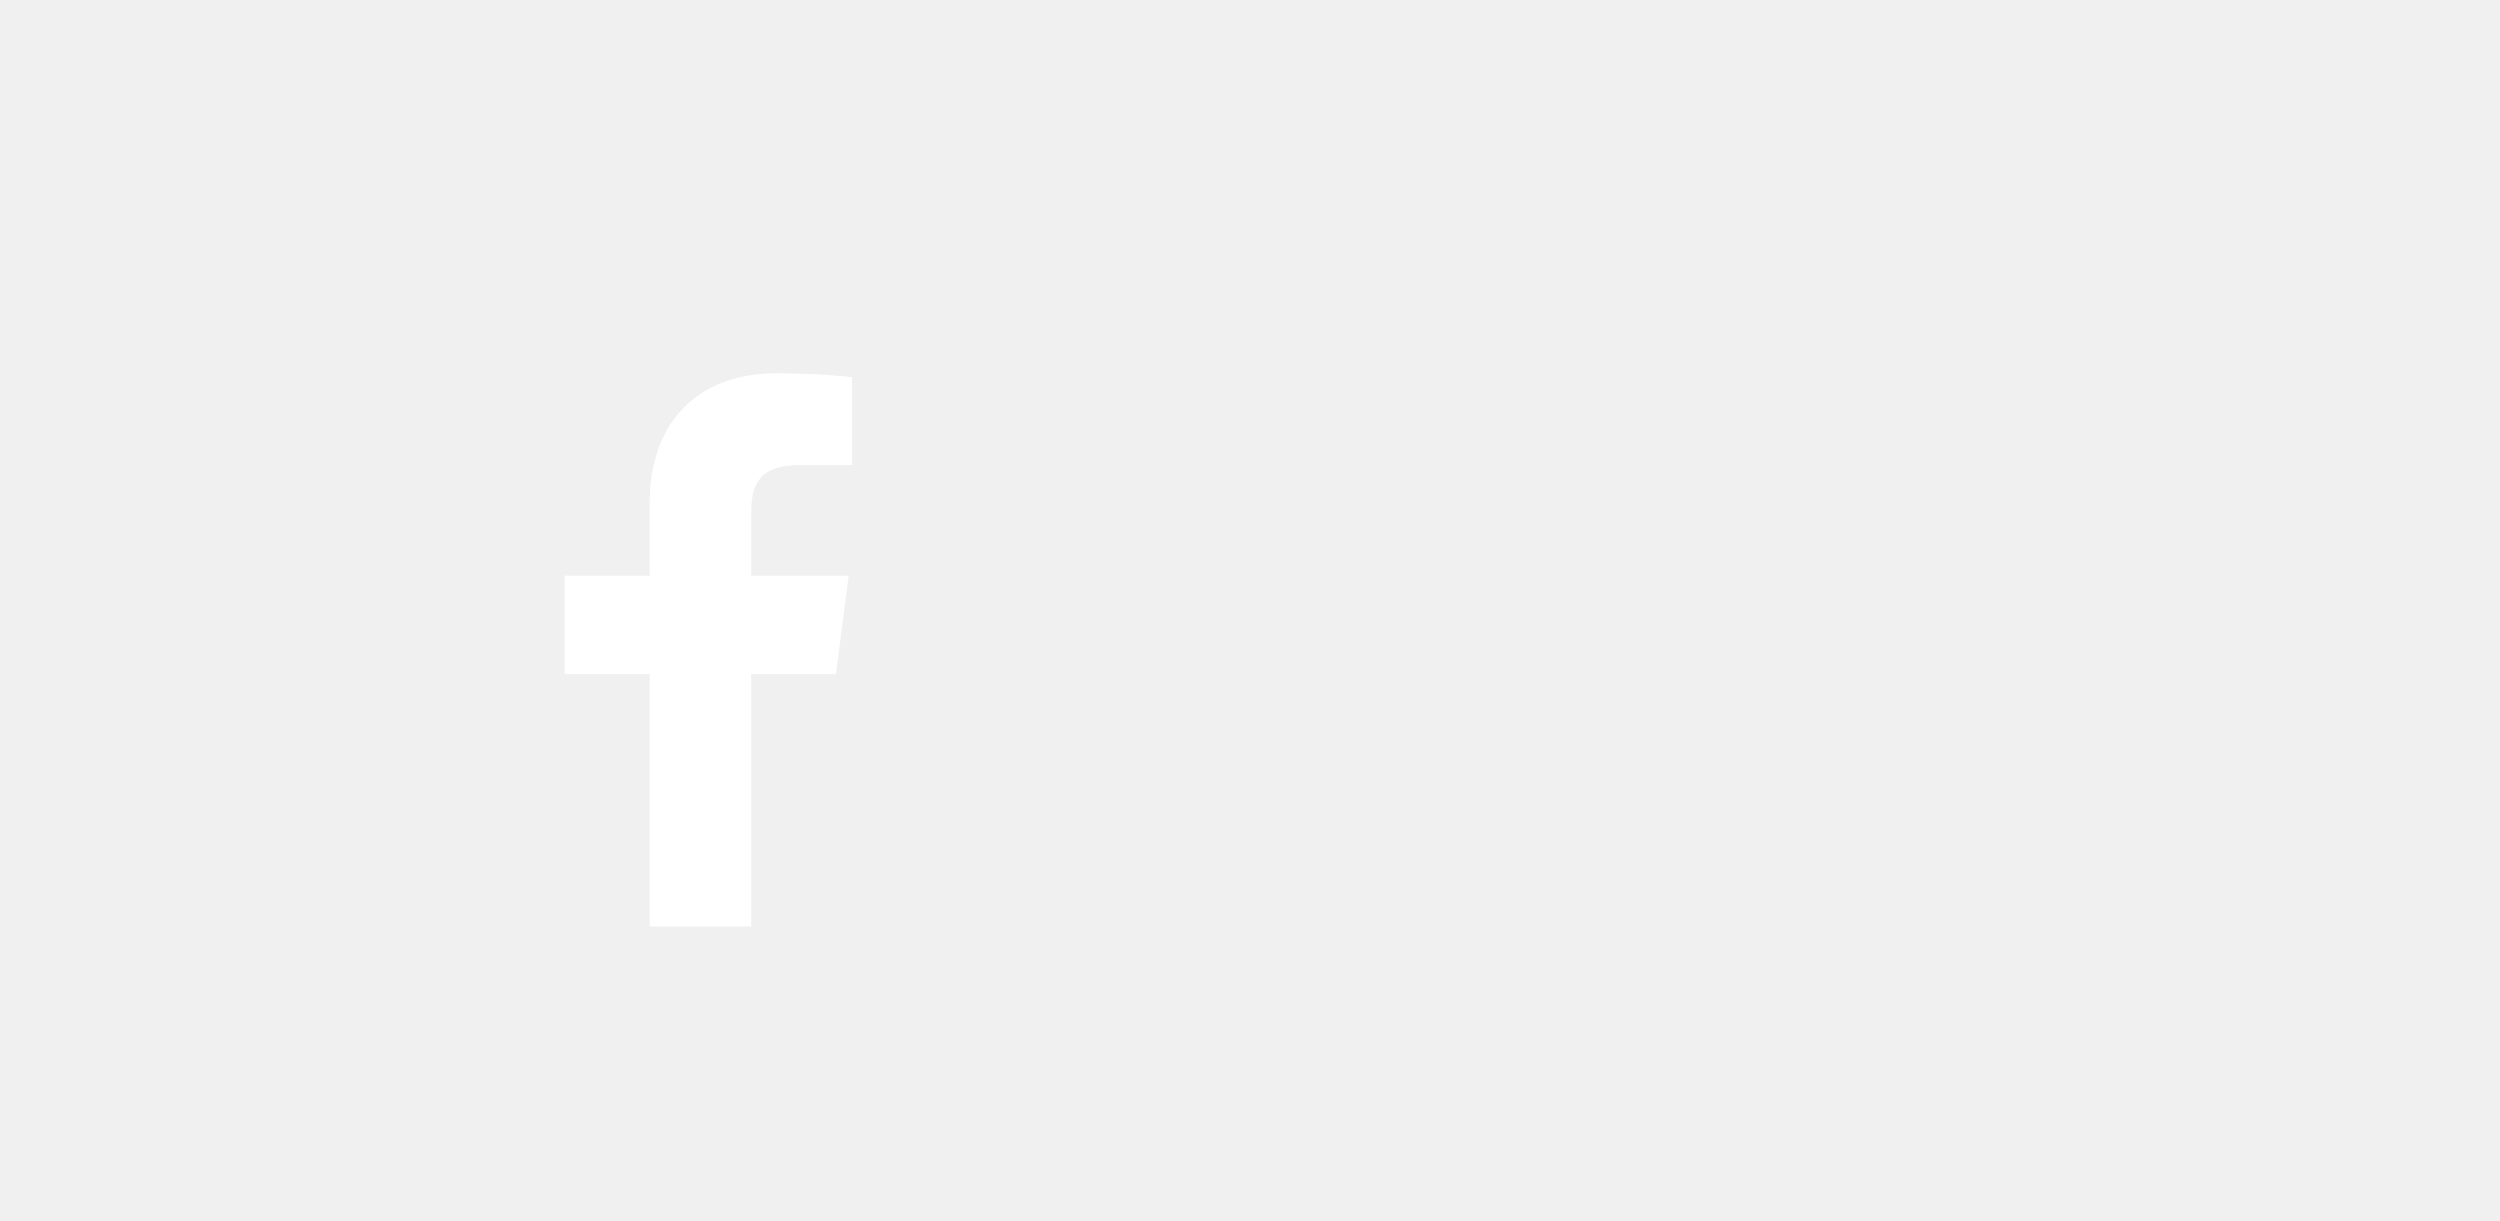
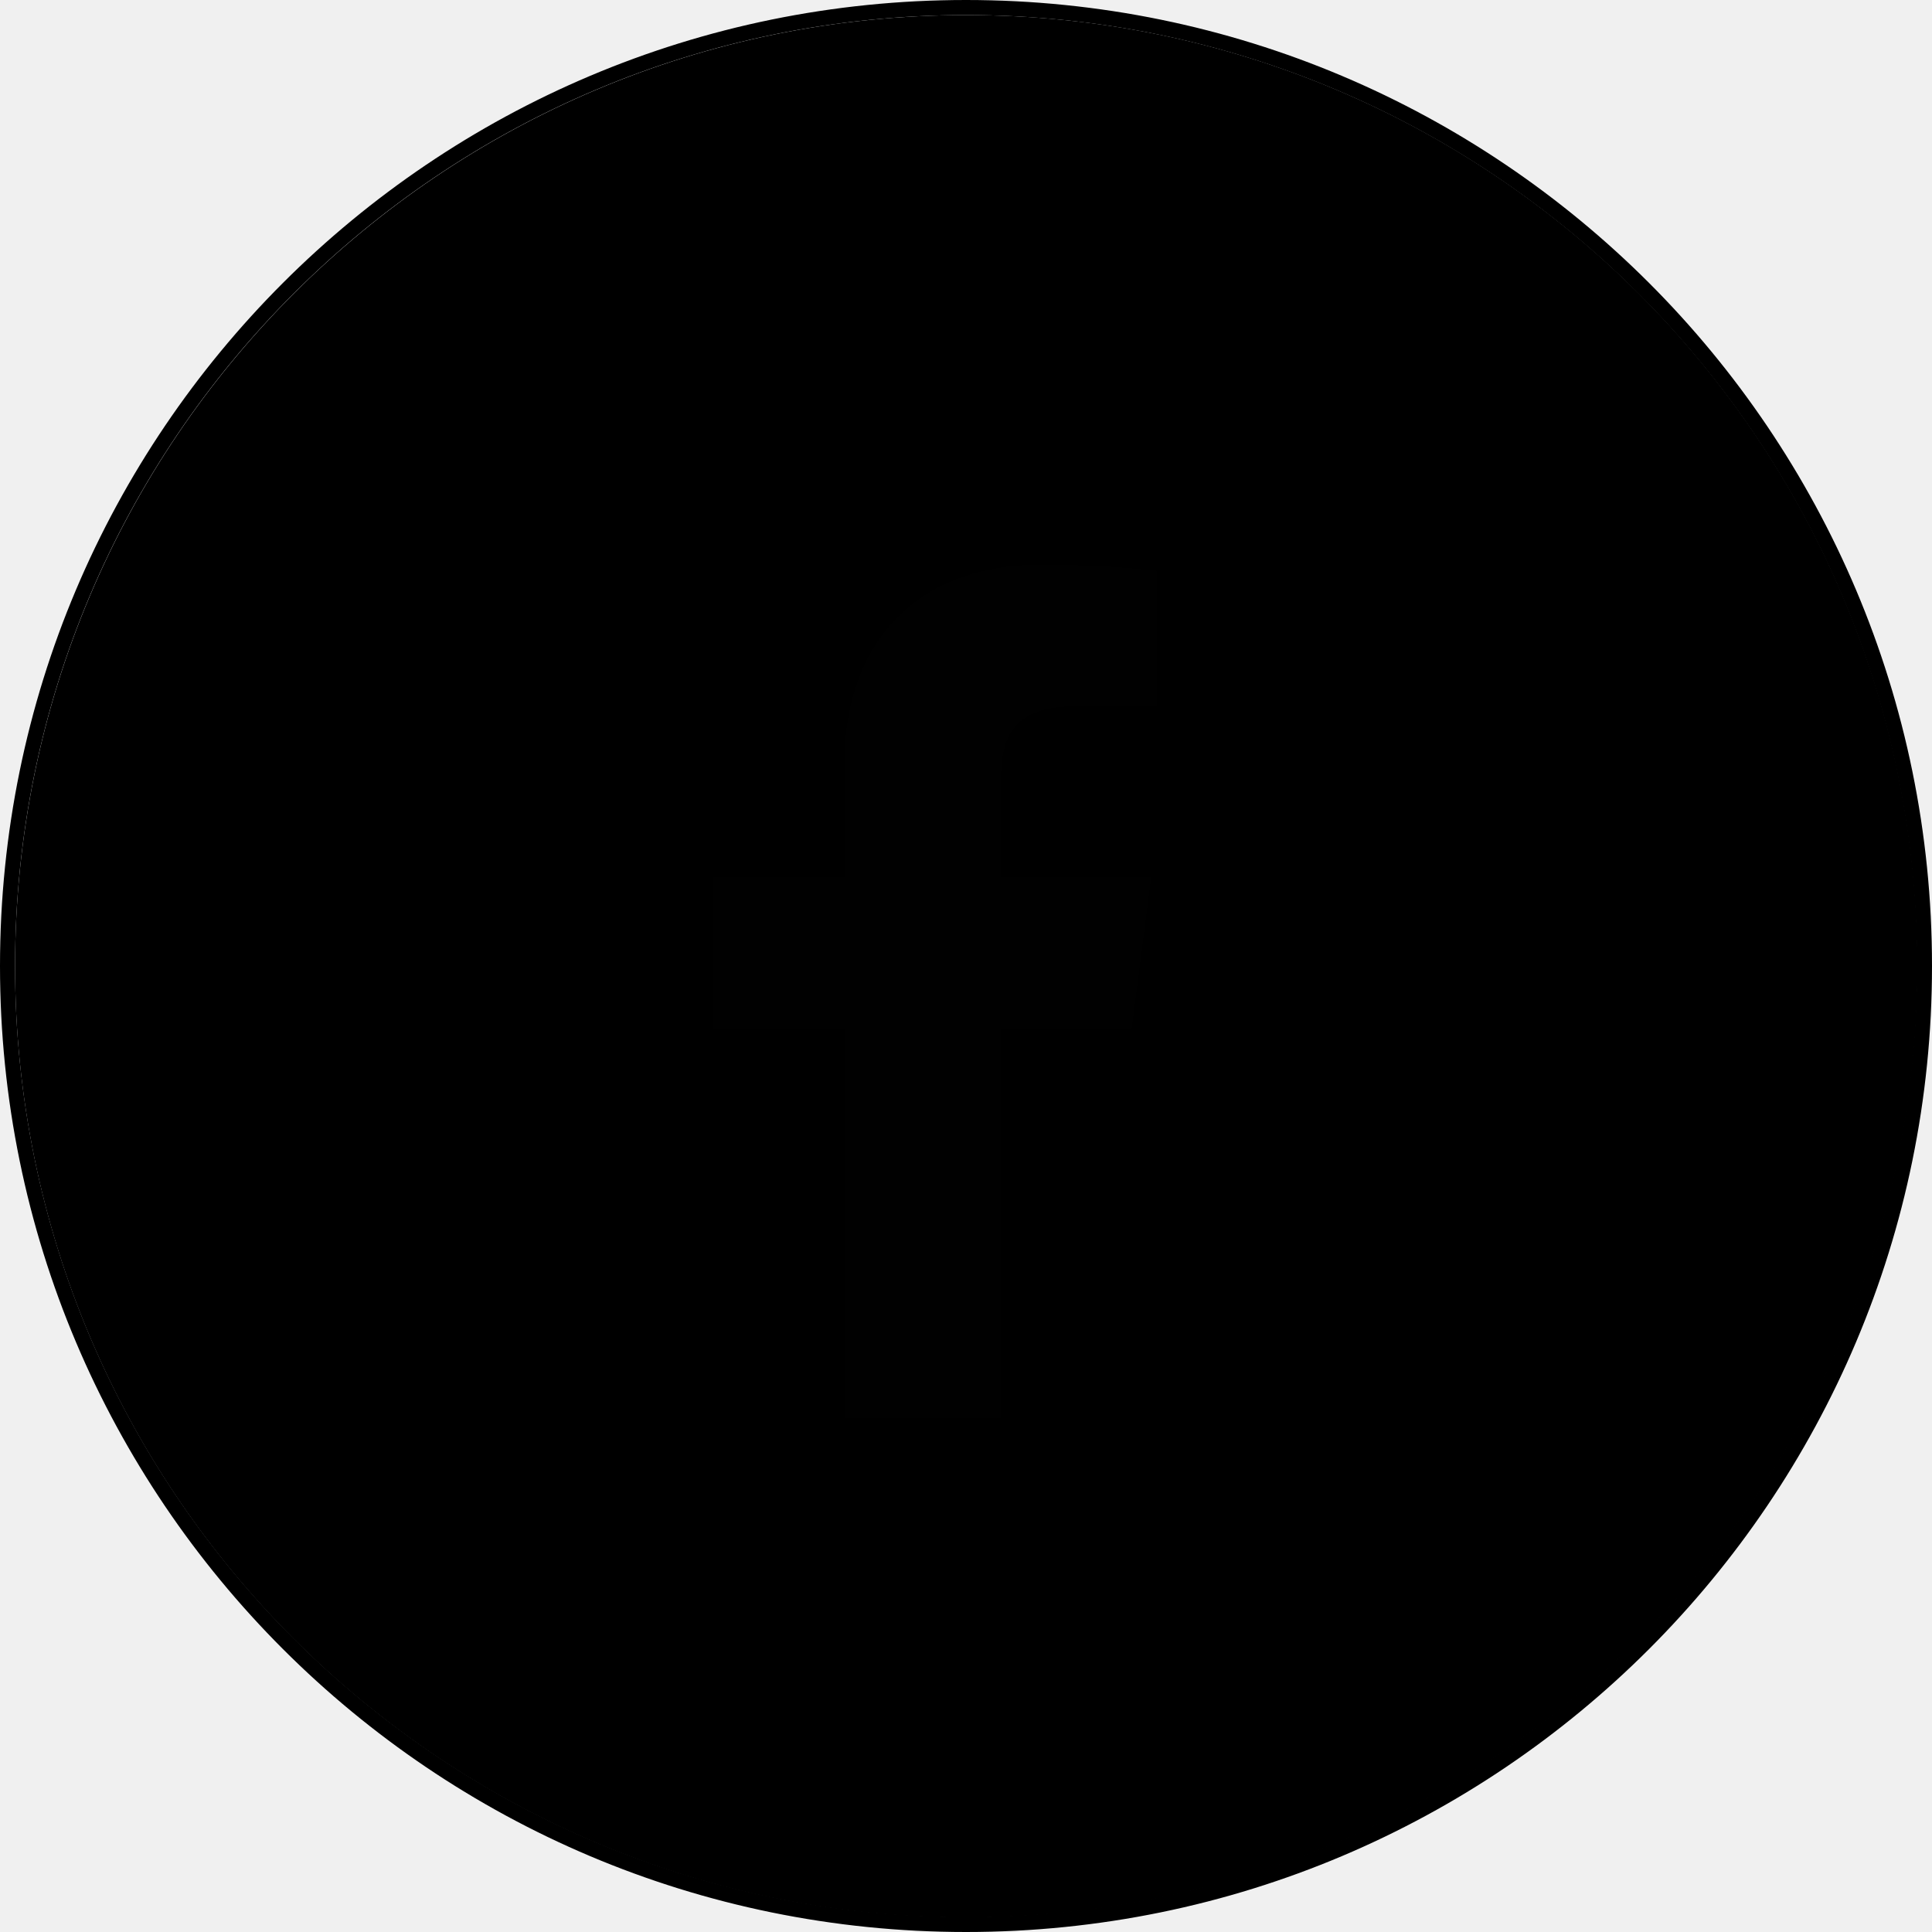
- <svg xmlns="http://www.w3.org/2000/svg" version="1.1" id="Blue" x="0px" y="0px" viewBox="0 0 1024 500" style="enable-background:new 0 0 1024 500;" xml:space="preserve">
-   <style type="text/css">
- 	.st0{fill:#FFFFFF;}
- </style>
-   <path id="f" class="st0" d="M307.7,379.4V276.1h34.7l5.2-40.3h-39.9v-25.7c0-11.7,3.2-19.6,20-19.6l21.3,0v-36  c-3.7-0.5-16.4-1.6-31.1-1.6c-30.8,0-51.8,18.8-51.8,53.2v29.7h-34.8v40.3h34.8v103.4H307.7z" />
+ <svg xmlns="http://www.w3.org/2000/svg" id="Layer_1" data-name="Layer 1" viewBox="0 0 512.84 512.84">
+   <defs>
+     <style>.cls-1{fill:none;stroke:#000;stroke-miterlimit:10;stroke-width:4px;}.cls-2{fill:#010101;}</style>
+   </defs>
+   <circle cx="256.5" cy="256.5" r="252.5" />
+   <circle class="cls-1" cx="256.42" cy="256.42" r="254.42" />
+   <path id="f" class="cls-2" d="M269.7,375.45V272.09H304.4l5.19-40.28H269.7V206.1c0-11.66,3.24-19.61,20-19.61H311v-36a285.42,285.42,0,0,0-31.08-1.59c-30.75,0-51.81,18.77-51.81,53.24v29.71H193.33v40.28h34.78V375.45h41.6Z" transform="translate(-4 1)" />
</svg>
